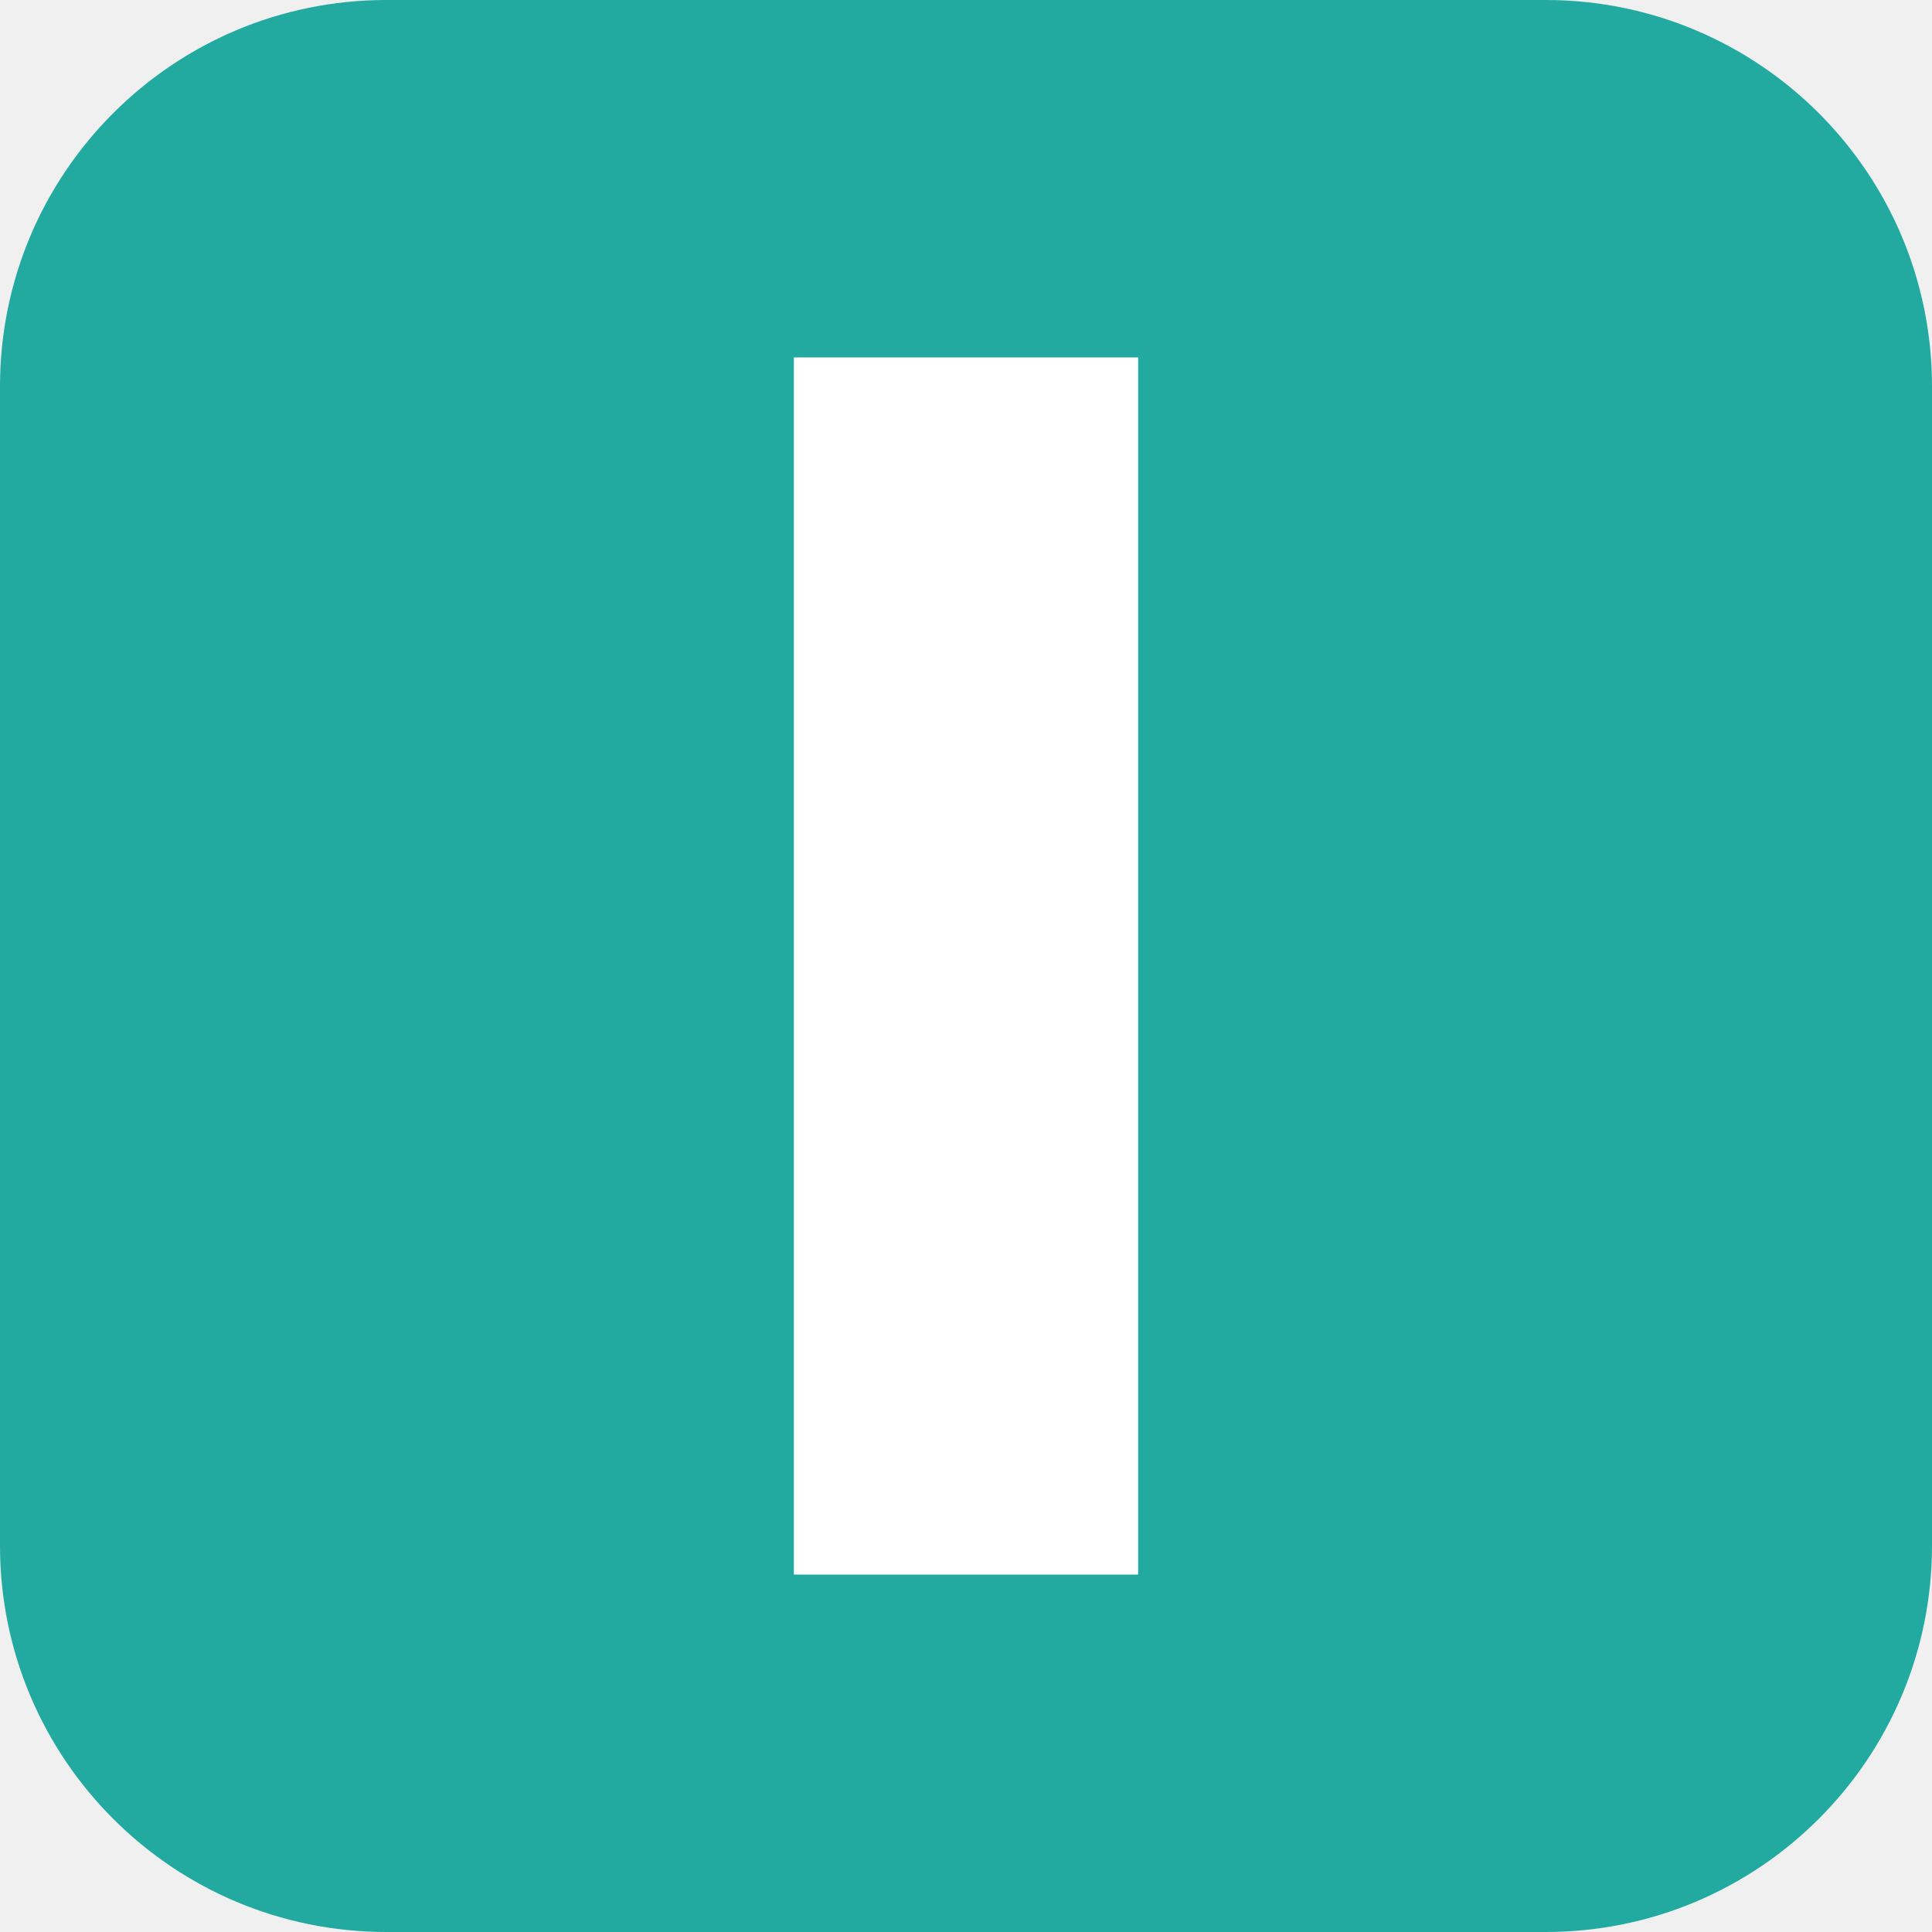
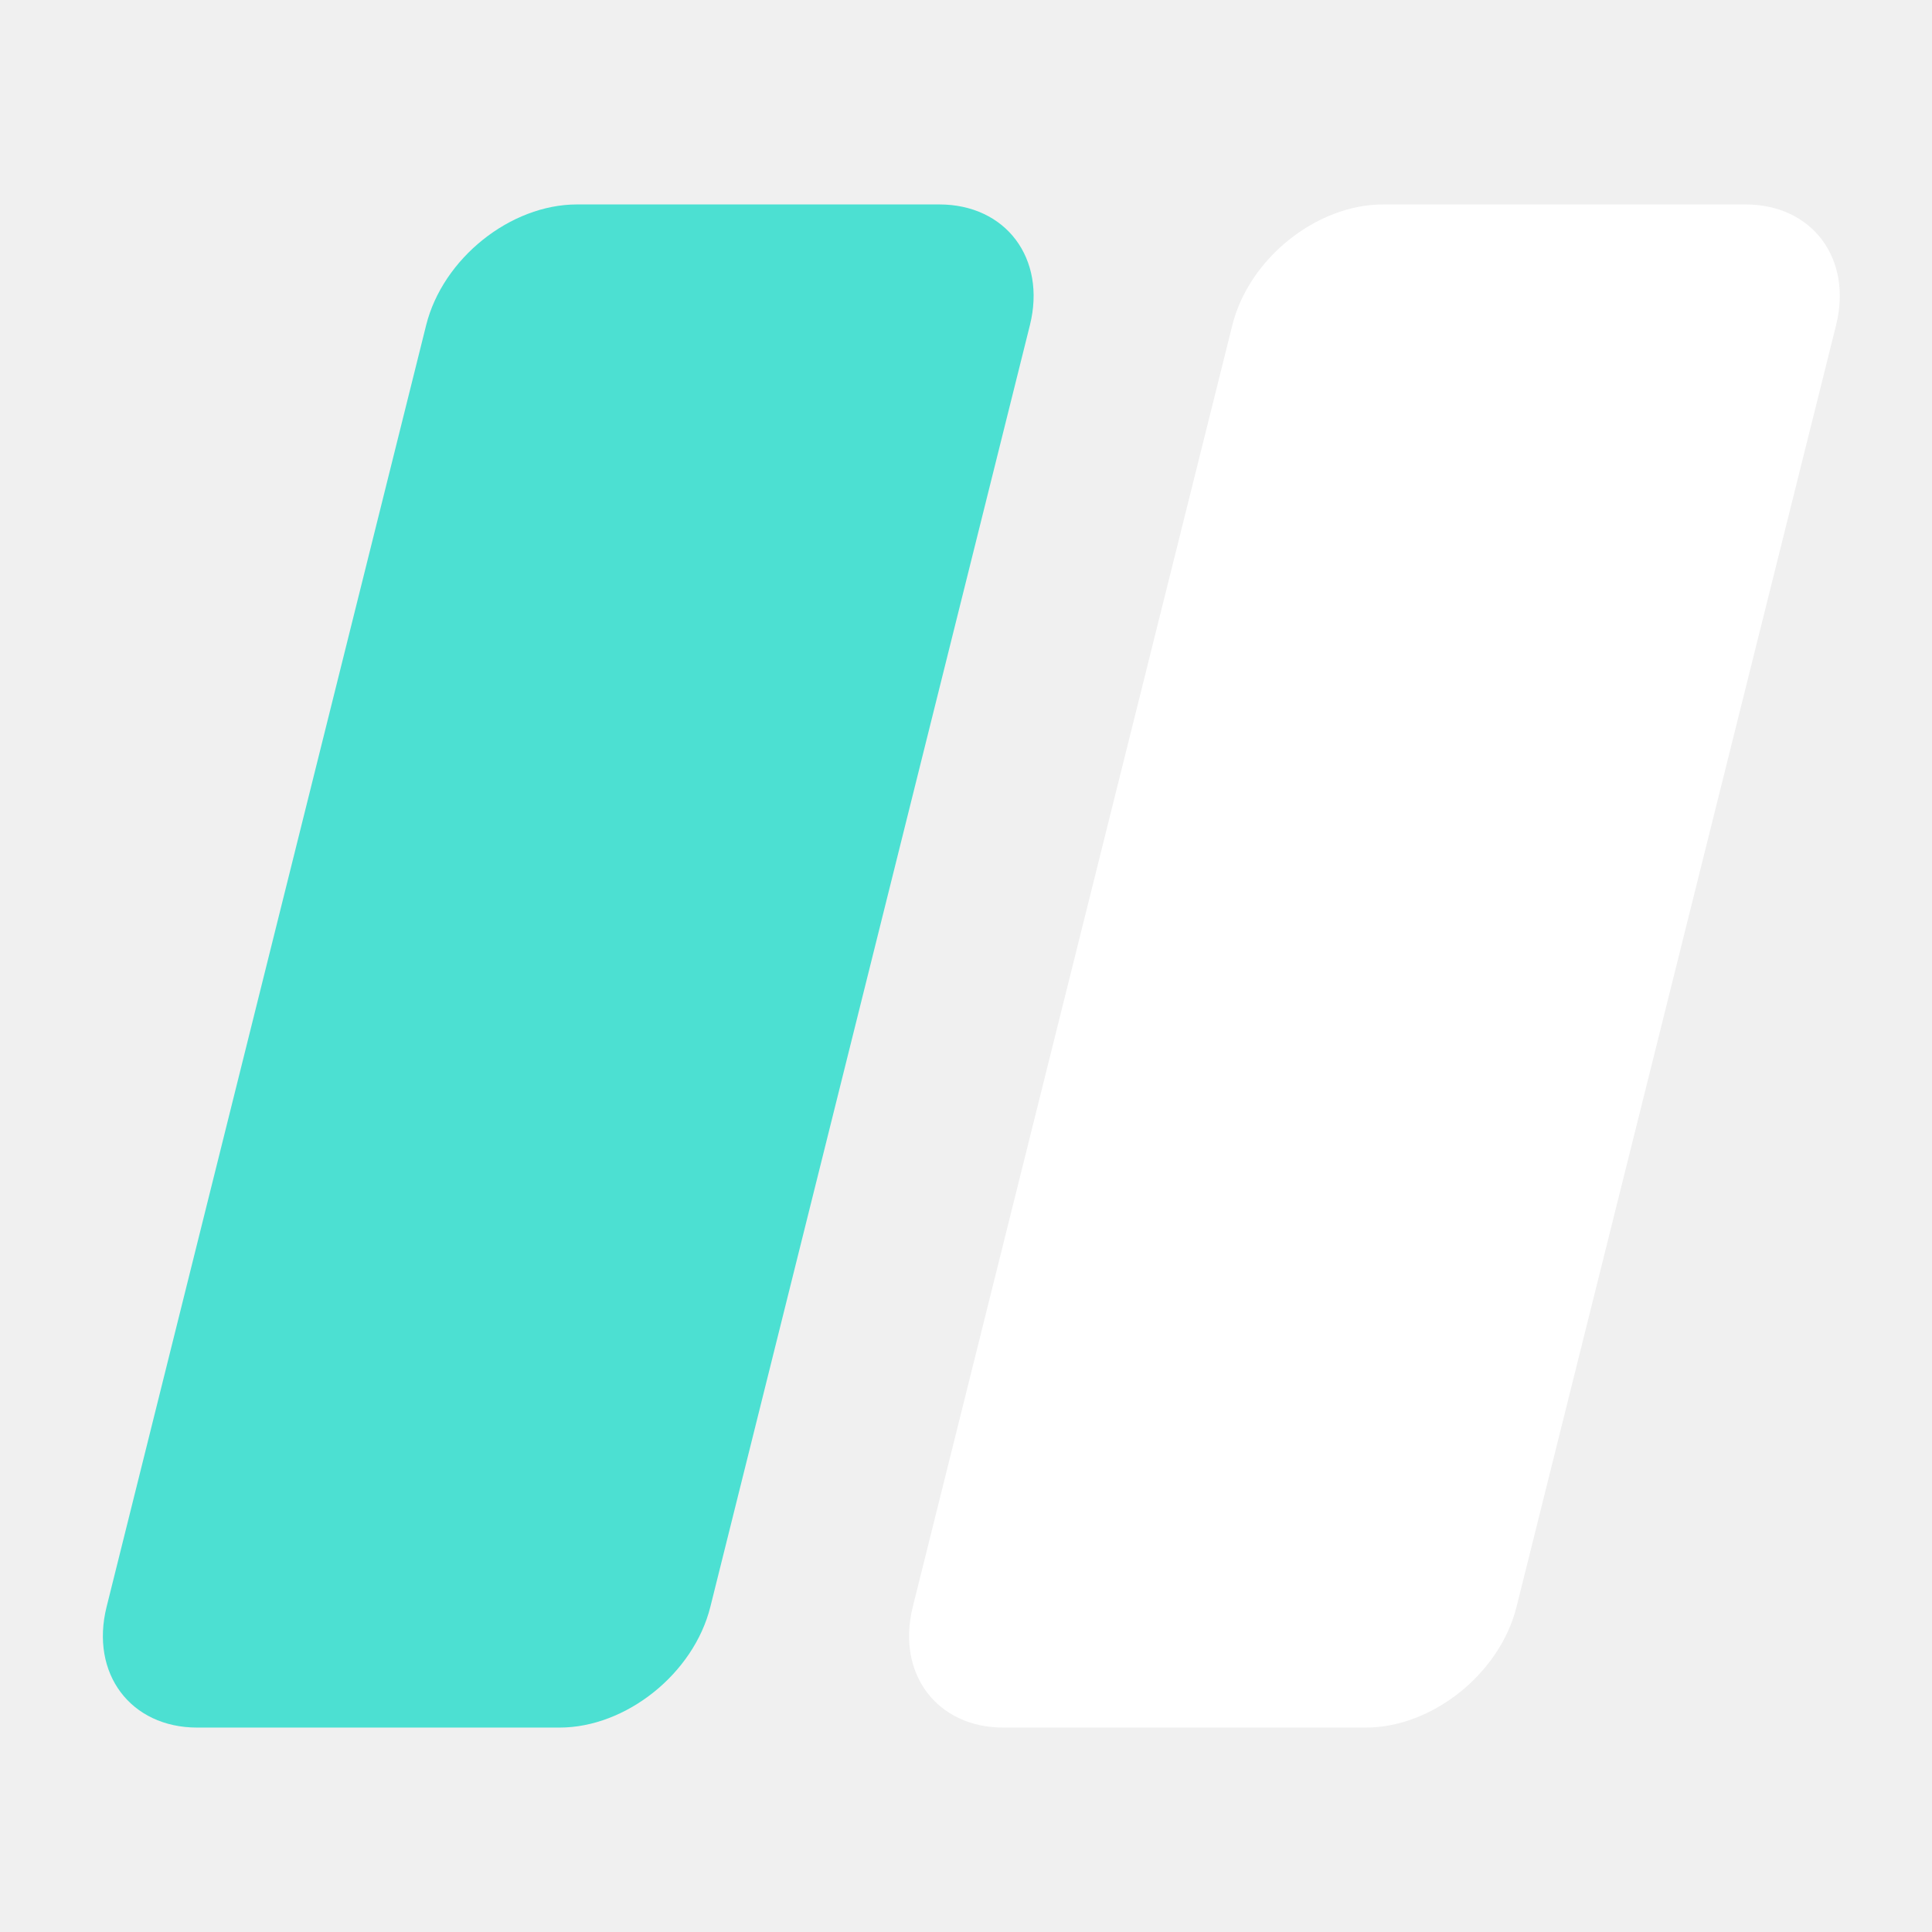
- <svg xmlns="http://www.w3.org/2000/svg" width="256" height="256" viewBox="0 0 100 100">
-   <rect width="100" height="100" rx="20" fill="#22aaa1" />
-   <path fill="#fff" d="M41.09 81.50L41.09 18.50L58.91 18.50L58.91 81.50L41.09 81.50Z" />
+ <svg xmlns="http://www.w3.org/2000/svg" id="e1SrnAlQ2zh1" viewBox="0 0 16 16" shape-rendering="geometricPrecision" text-rendering="geometricPrecision">
+   <rect width="5" height="12.614" rx="1" ry="1" transform="matrix(1 0-.249328 1 3.778501 1.693078)" fill="#4ce0d2" stroke-width="2" />
+   <rect width="5" height="12.614" rx="1" ry="1" transform="matrix(1 0-.249328 1 10.45499 1.693078)" fill="#fff" stroke-width="2" />
</svg>
